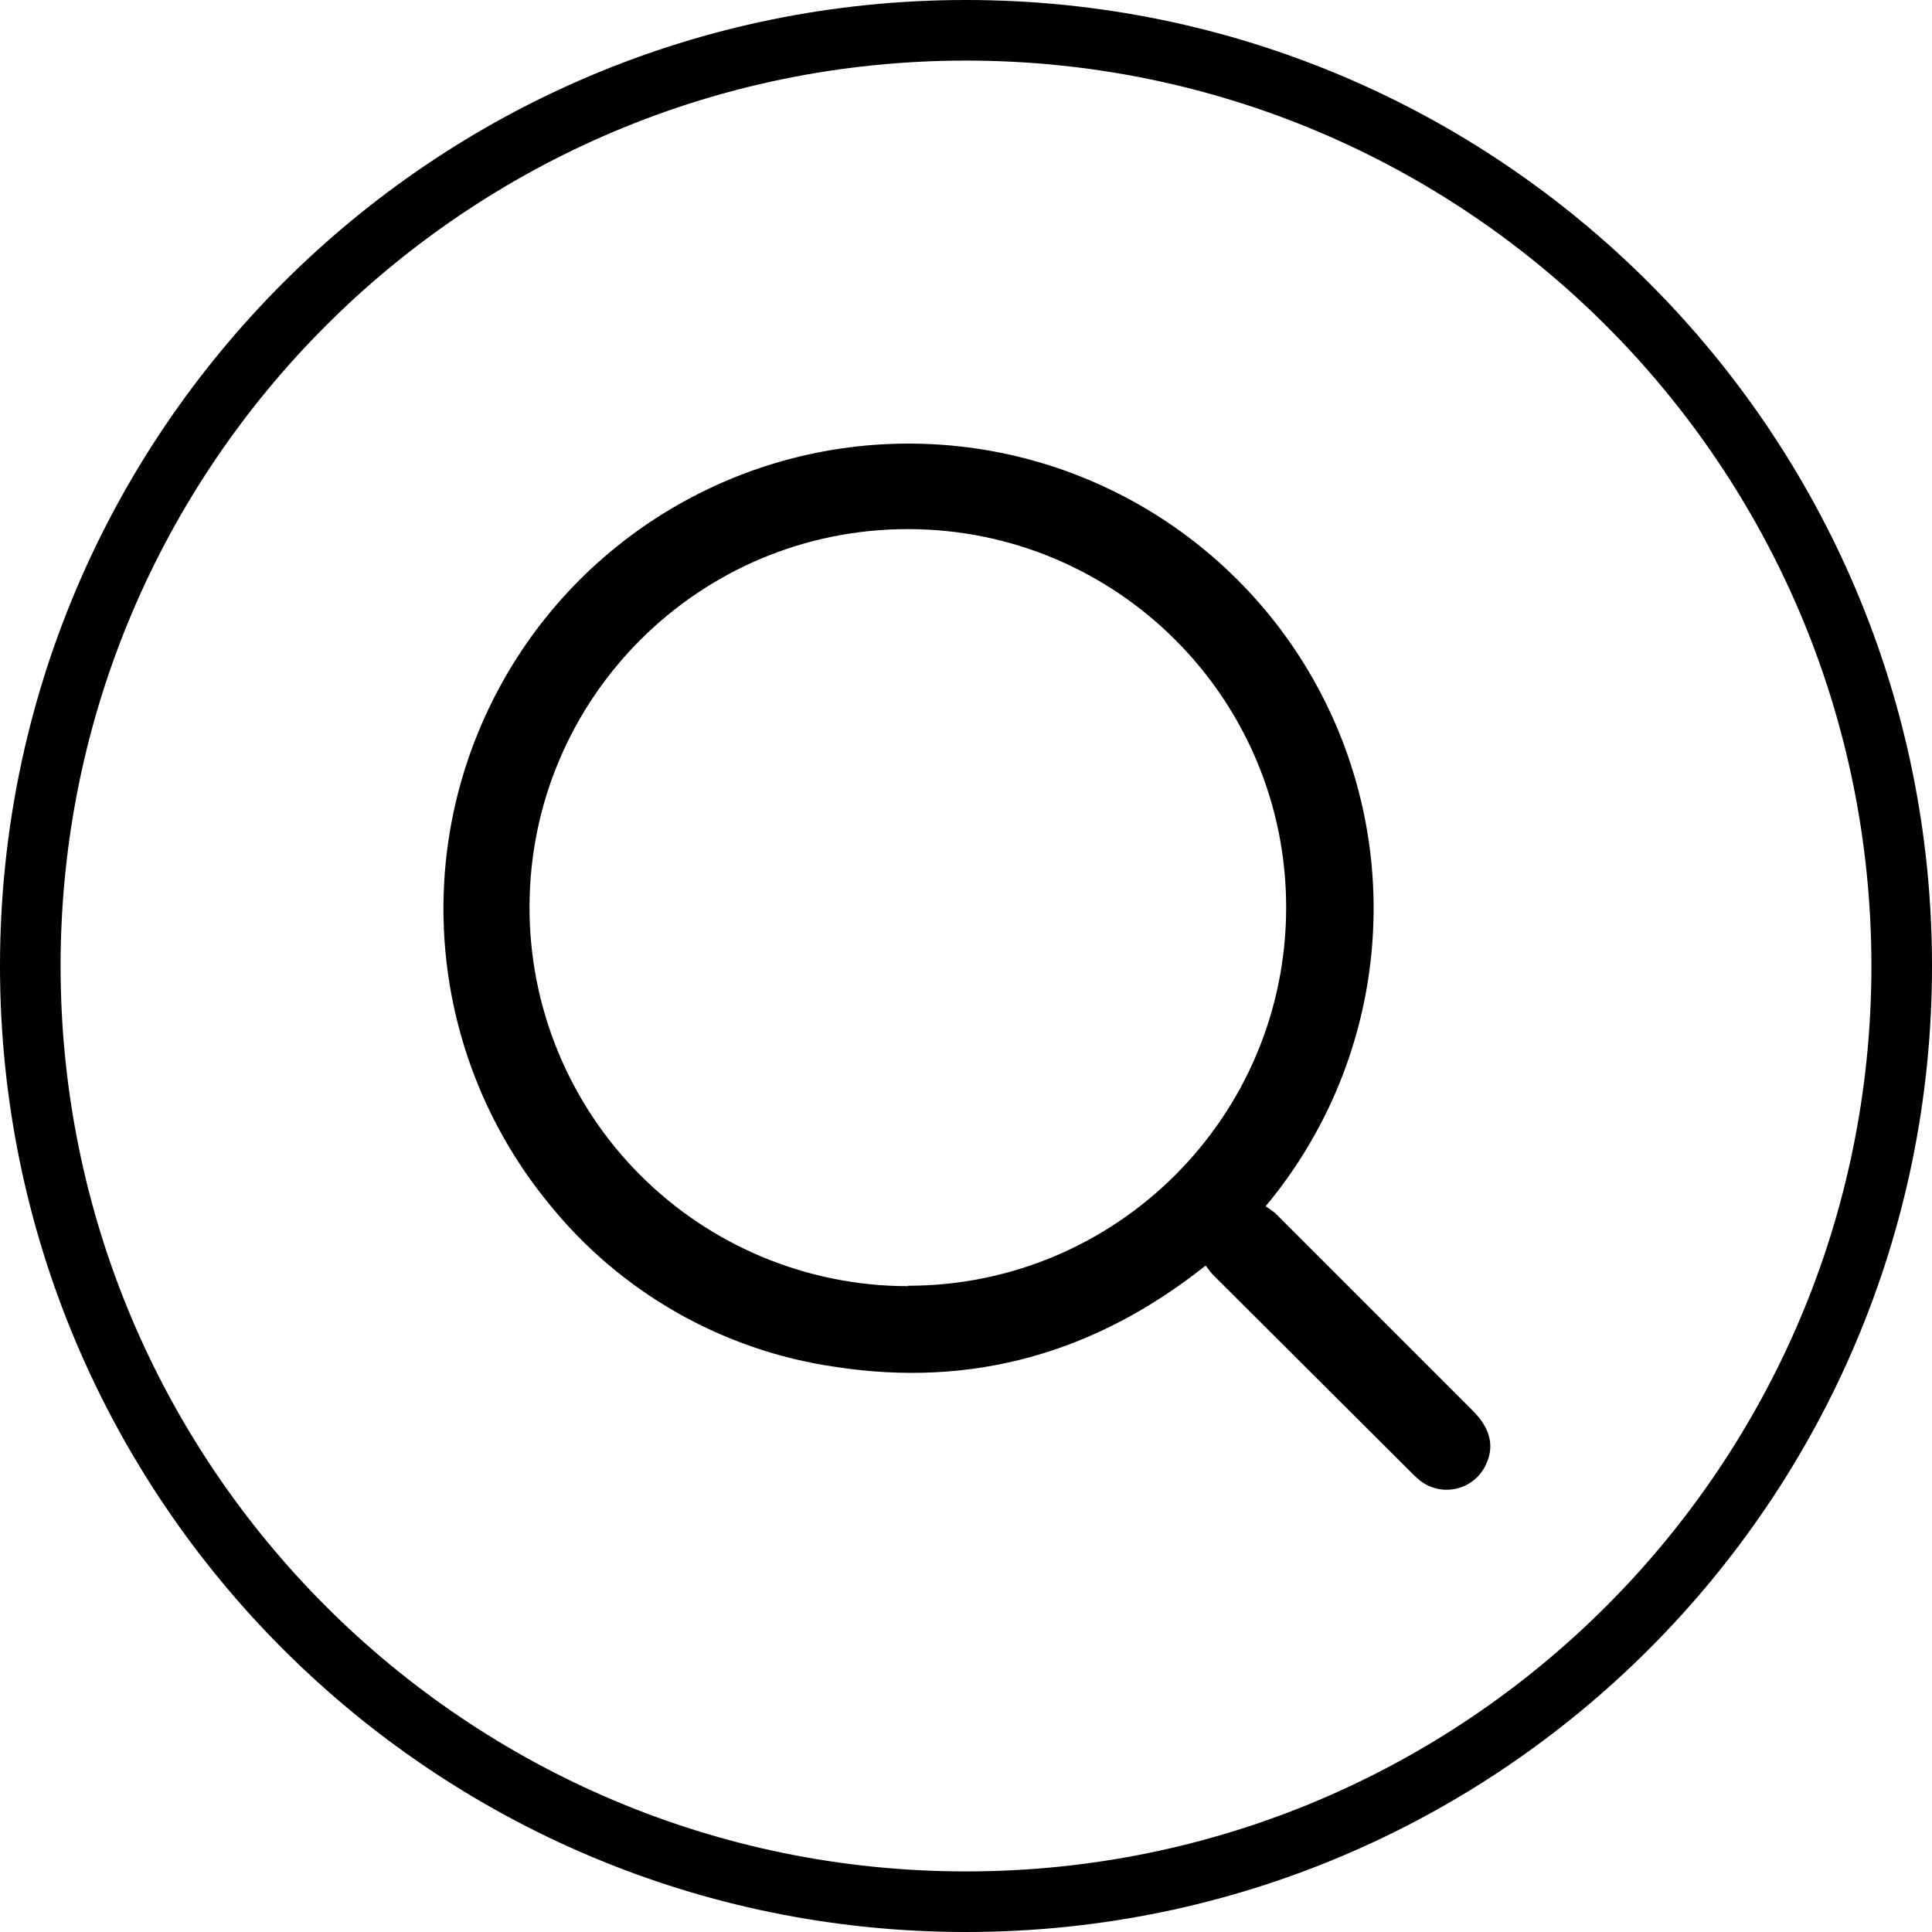
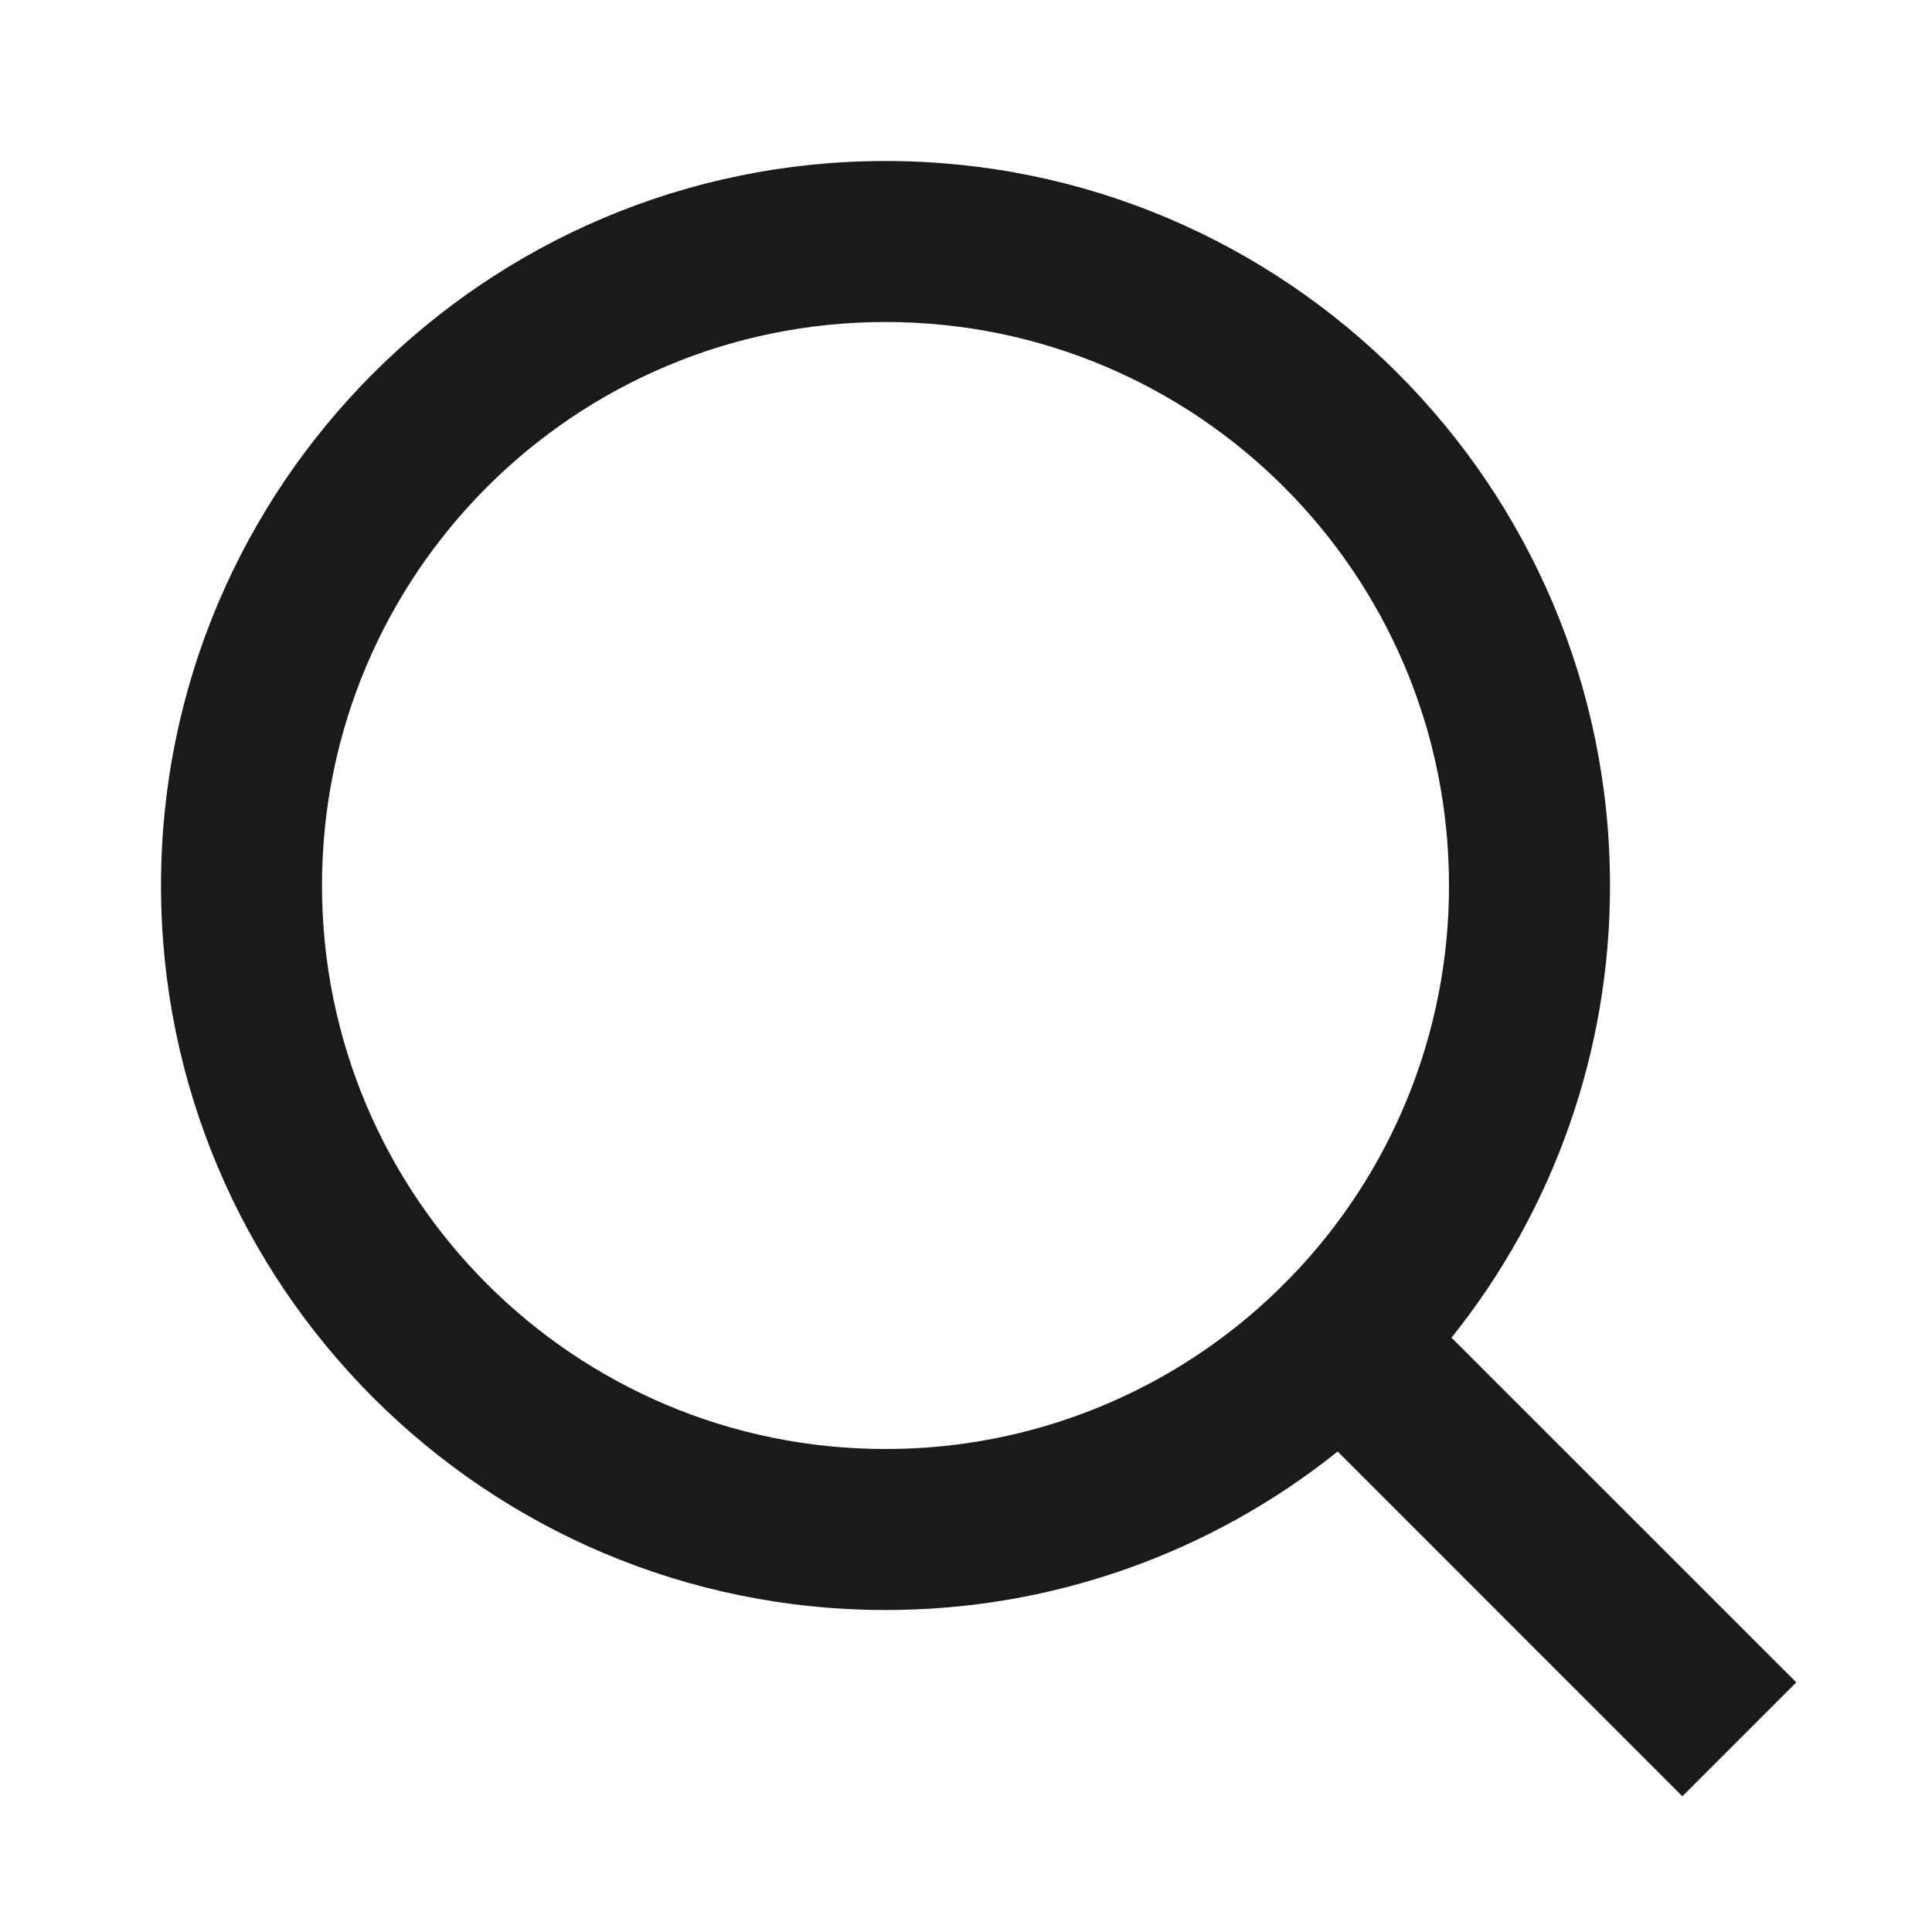
- <svg xmlns="http://www.w3.org/2000/svg" viewBox="0 0 143.5 143.5">
-   <g id="Calque_2" data-name="Calque 2">
-     <g id="Calque_1-2" data-name="Calque 1">
-       <path d="M71.75,0A71.75,71.75,0,1,0,143.5,71.75,71.75,71.75,0,0,0,71.75,0Zm0,139A67.25,67.25,0,1,1,139,71.75,67.25,67.25,0,0,1,71.75,139Z" />
-       <path d="M89.55,94c-8.18,6.51-17.34,9.1-27.54,7.52A33.43,33.43,0,0,1,40.75,89.38a34.55,34.55,0,1,1,58.7-35A34.53,34.53,0,0,1,94,89.6a5.75,5.75,0,0,1,.74.53l14.68,14.68c1.32,1.33,1.61,2.7.89,4.09a3.21,3.21,0,0,1-4.85,1.06,8.3,8.3,0,0,1-.74-.69L90.11,94.7C89.92,94.51,89.77,94.29,89.55,94Zm-22.11,1.5A28.1,28.1,0,1,0,39.33,67.32,28.12,28.12,0,0,0,67.44,95.53Z" />
-     </g>
-   </g>
+ <svg xmlns="http://www.w3.org/2000/svg" viewBox="0,0,24,24" width="64" height="64" stroke-width="1" transform="rotate(0) matrix(1 0 0 1 0 0)">
+   <path fill="#1a1a1a" d="m18.031 16.617l4.283 4.282l-1.415 1.415l-4.282-4.283A8.96 8.96 0 0 1 11 20c-4.968 0-9-4.032-9-9s4.032-9 9-9s9 4.032 9 9a8.96 8.96 0 0 1-1.969 5.617m-2.006-.742A6.98 6.98 0 0 0 18 11c0-3.867-3.133-7-7-7s-7 3.133-7 7s3.133 7 7 7a6.98 6.98 0 0 0 4.875-1.975z" />
</svg>
